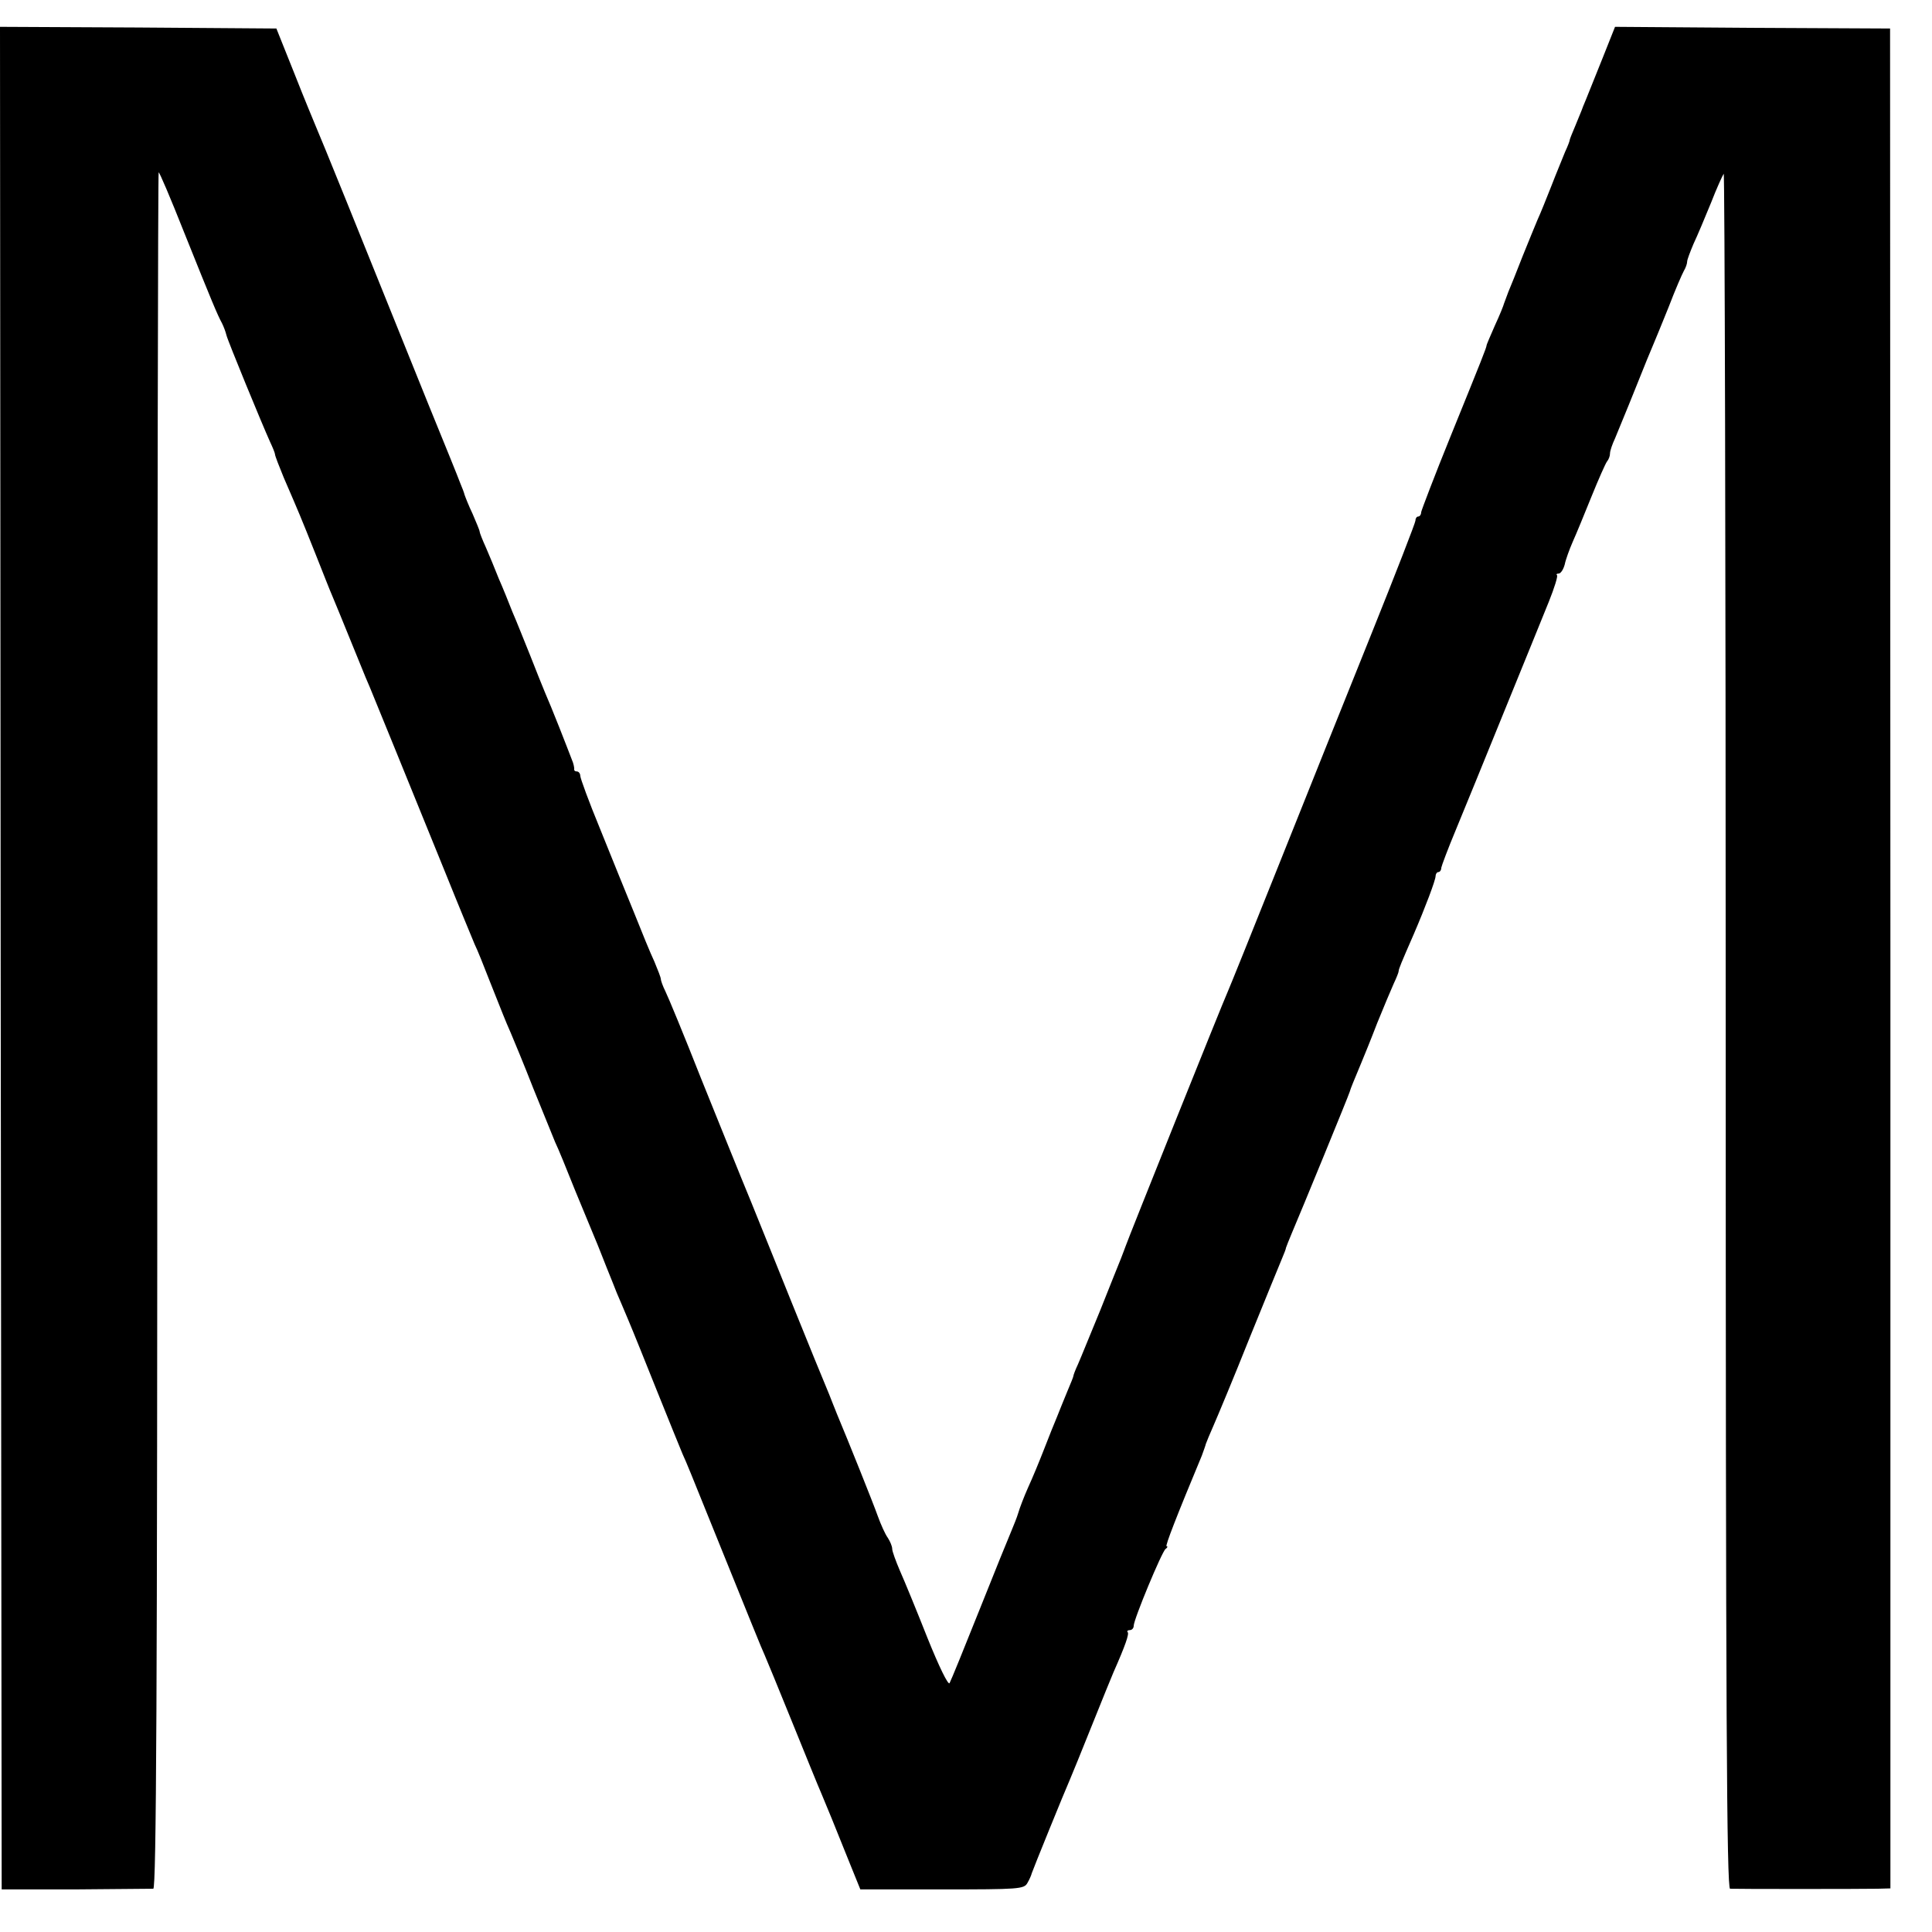
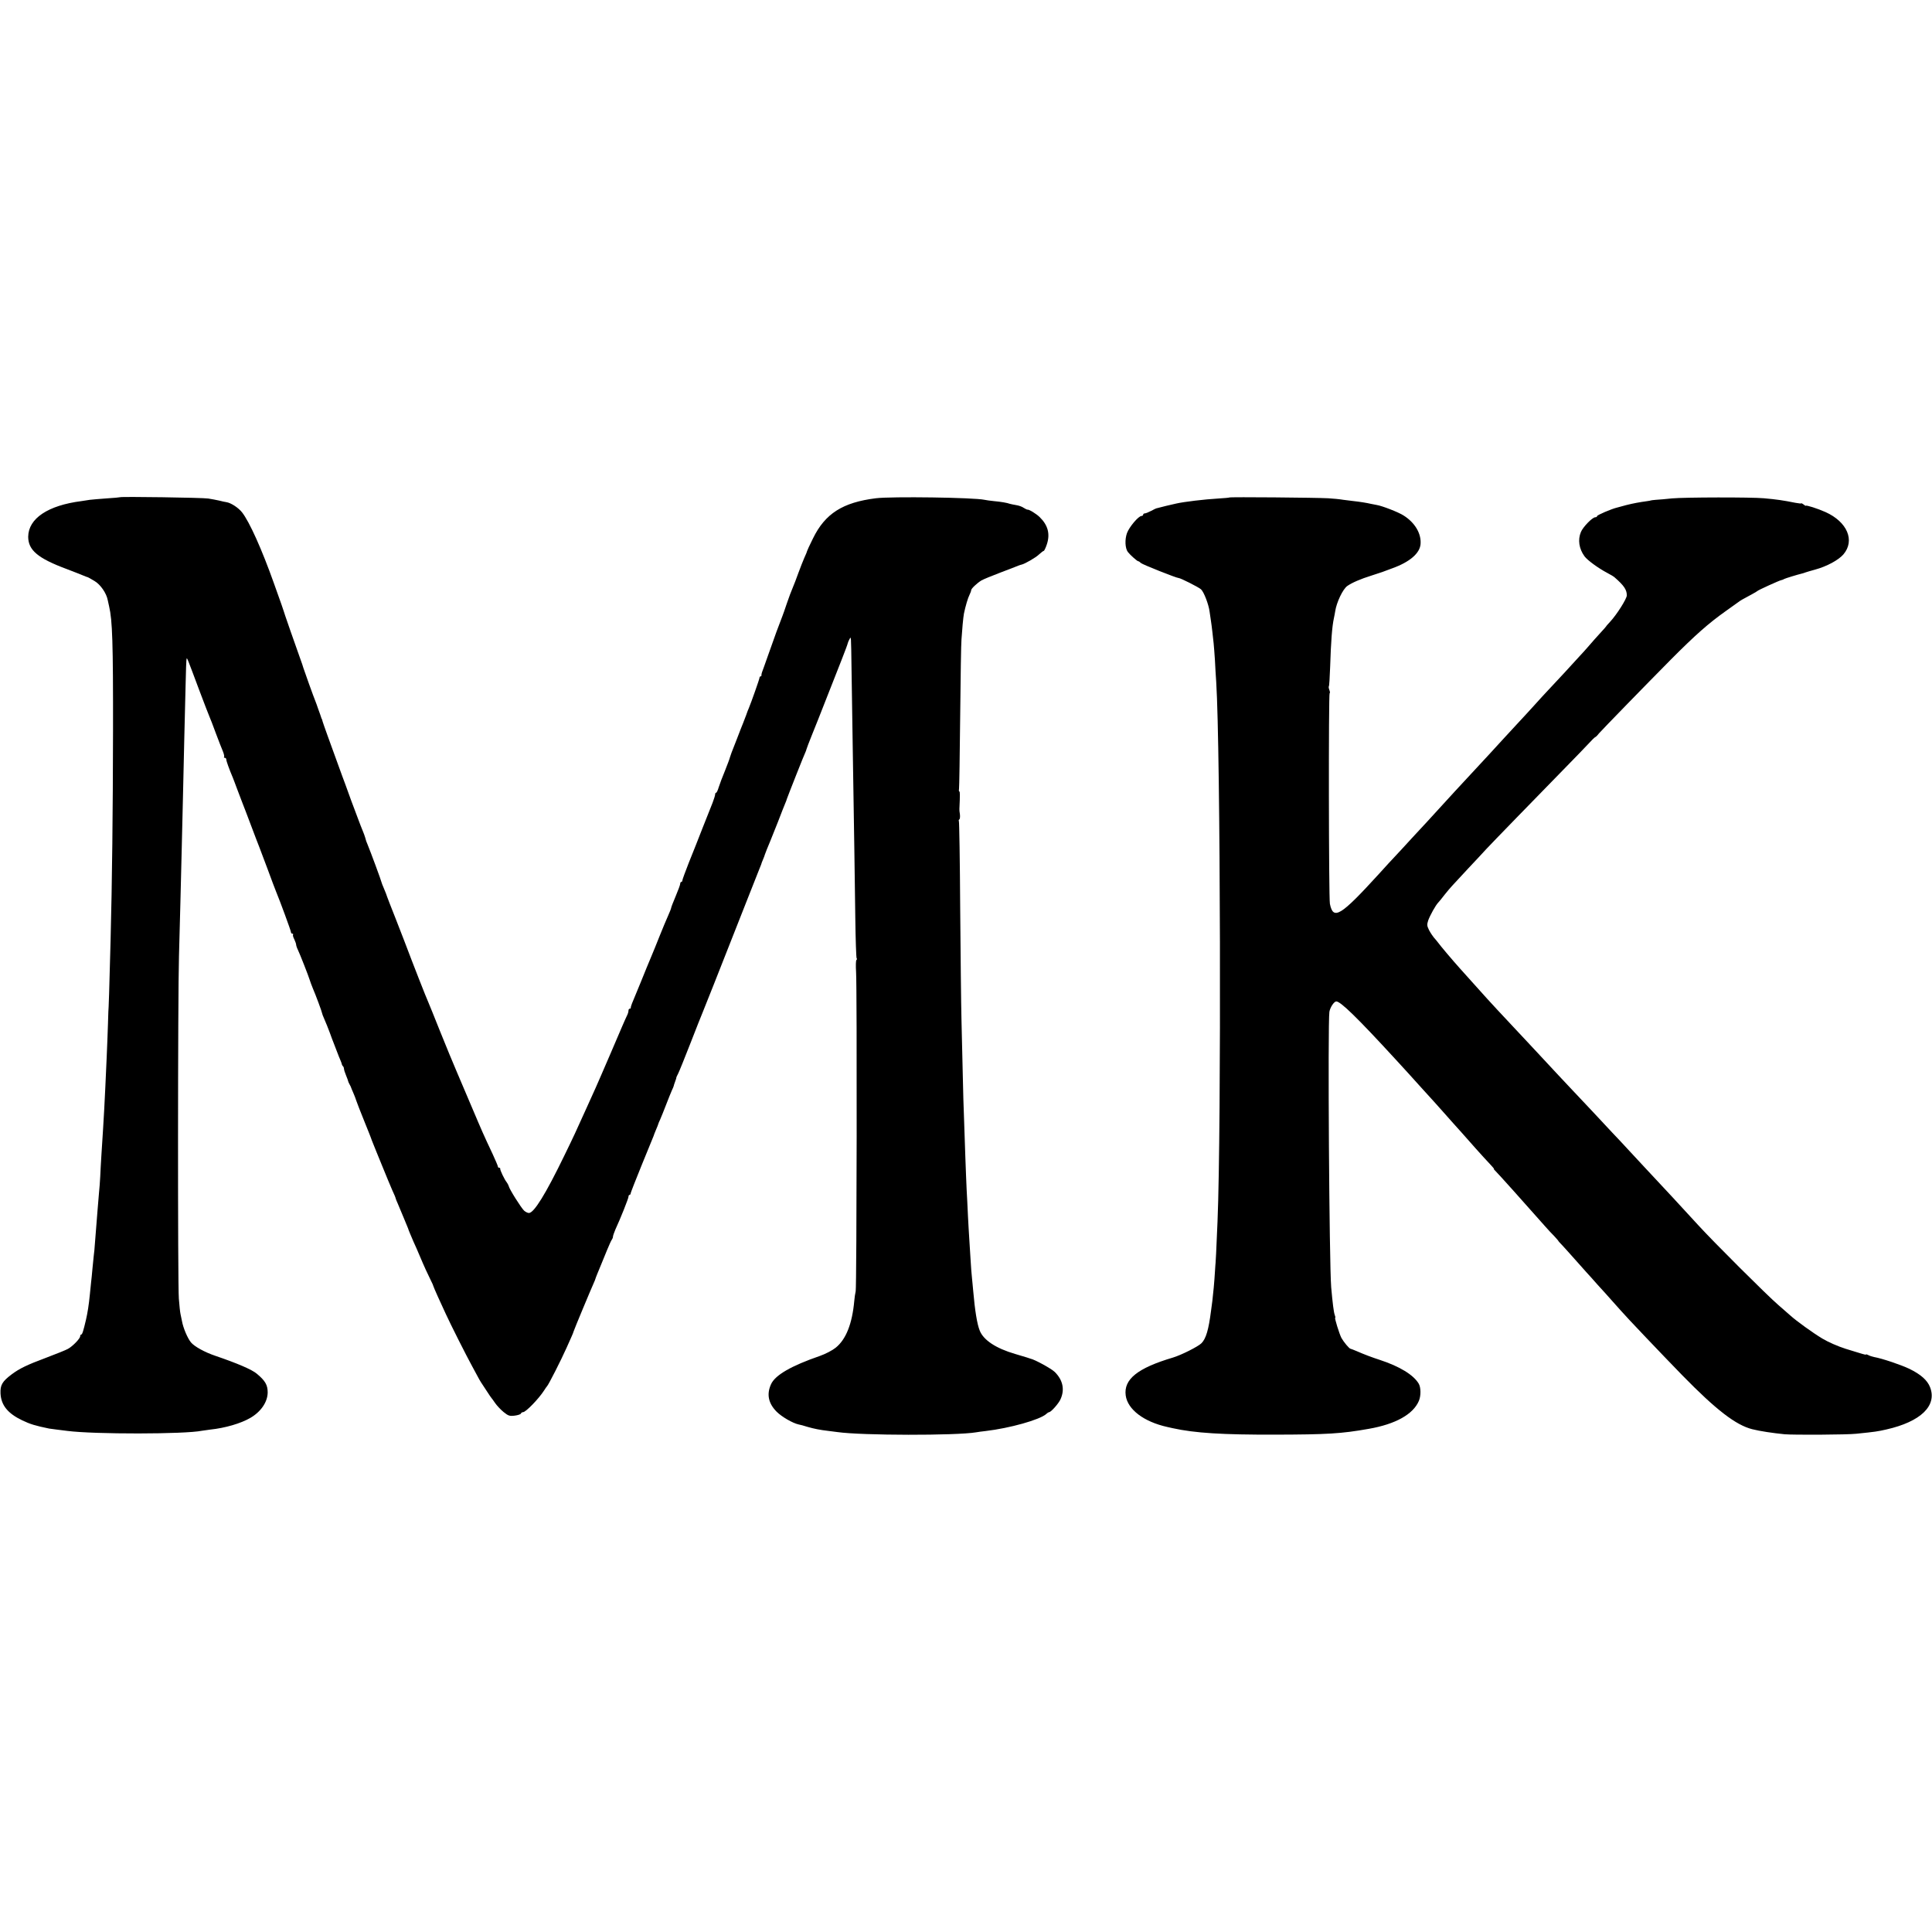
- <svg xmlns="http://www.w3.org/2000/svg" version="1.0" width="576pt" height="576pt" viewBox="0 0 576 576" preserveAspectRatio="xMidYMid meet">
-   <g transform="translate(0,576) scale(0.1,-0.1)" fill="#000000" stroke="none">
-     <path d="M2 2903 l3 -2776 220 0 c121 1 225 2 232 2 9 1 12 570 12 2557 0 1406 2 2558 4 2560 2 2 36 -78 76 -179 85 -212 99 -245 113 -271 5 -10 11 -26 13 -35 4 -17 106 -265 130 -318 8 -17 15 -34 15 -38 0 -4 12 -35 26 -69 45 -104 51 -118 94 -226 23 -58 45 -114 50 -125 7 -17 26 -62 90 -220 4 -11 15 -36 23 -55 16 -39 108 -264 224 -550 41 -102 81 -198 88 -215 8 -16 28 -66 45 -110 40 -100 44 -112 63 -155 8 -19 39 -93 67 -165 29 -71 58 -143 65 -160 8 -16 35 -82 60 -145 26 -63 53 -128 60 -145 7 -16 22 -55 34 -85 12 -30 26 -64 30 -75 5 -11 20 -47 34 -80 14 -33 53 -130 87 -215 34 -85 68 -168 75 -185 8 -16 39 -93 70 -170 136 -336 166 -411 175 -430 5 -11 41 -99 80 -195 39 -96 79 -195 90 -220 20 -48 33 -79 83 -204 l32 -79 244 0 c229 0 244 1 254 19 6 10 12 24 13 29 3 10 98 244 114 280 5 11 34 83 65 160 31 77 60 149 65 160 35 79 47 114 42 119 -3 3 0 6 6 6 7 0 12 6 12 13 0 19 84 221 95 229 6 4 7 8 3 8 -5 0 30 90 105 270 5 14 11 30 12 35 2 6 12 30 23 55 11 25 60 142 107 260 48 118 92 226 98 240 6 14 11 27 11 30 1 3 9 24 18 45 27 63 169 409 172 420 3 11 12 32 34 85 8 19 30 73 48 120 19 47 41 99 49 117 8 17 15 34 15 38 0 6 7 23 45 110 34 79 65 161 65 173 0 6 4 12 8 12 5 0 9 6 9 13 1 6 20 57 43 112 23 55 88 215 145 355 57 140 117 287 133 327 16 40 27 75 24 78 -3 3 -1 5 5 5 6 0 14 12 18 27 3 15 14 45 24 68 10 22 35 83 56 135 21 52 42 99 46 104 5 6 9 16 9 24 0 8 7 28 15 45 7 18 35 84 60 147 25 63 50 124 55 135 5 11 25 61 45 110 19 50 40 98 45 107 6 10 10 22 10 28 0 6 9 29 19 53 11 23 34 78 52 122 17 44 35 83 38 87 3 4 6 -1145 6 -2552 0 -2041 3 -2560 13 -2561 16 -1 391 -1 440 0 l38 1 0 2773 -1 2772 -410 2 -410 3 -37 -93 c-20 -50 -42 -105 -49 -122 -7 -16 -13 -32 -14 -35 -1 -3 -9 -22 -18 -44 -9 -21 -17 -41 -17 -43 0 -3 -6 -19 -14 -36 -7 -18 -26 -63 -41 -102 -15 -38 -33 -83 -41 -100 -7 -16 -27 -66 -45 -110 -17 -44 -36 -91 -42 -105 -5 -14 -11 -29 -13 -35 -1 -5 -13 -35 -27 -65 -13 -30 -25 -57 -25 -60 -1 -8 -12 -36 -107 -270 -48 -118 -87 -221 -88 -227 0 -7 -4 -13 -9 -13 -4 0 -8 -5 -8 -12 0 -6 -59 -158 -131 -337 -72 -179 -196 -488 -275 -686 -79 -198 -148 -369 -153 -380 -14 -30 -302 -749 -305 -760 -2 -5 -8 -22 -14 -37 -6 -15 -34 -84 -62 -155 -29 -70 -58 -142 -66 -160 -8 -17 -14 -33 -14 -36 0 -2 -8 -22 -17 -43 -9 -22 -17 -41 -18 -44 -1 -3 -7 -18 -14 -35 -7 -16 -24 -59 -38 -95 -14 -36 -35 -87 -48 -115 -12 -27 -25 -61 -29 -75 -4 -14 -14 -38 -21 -55 -7 -16 -50 -122 -95 -235 -45 -113 -85 -211 -89 -218 -4 -7 -31 48 -66 135 -32 81 -69 171 -82 200 -12 28 -23 58 -23 65 0 8 -6 22 -13 33 -8 11 -21 40 -30 65 -13 37 -88 224 -122 305 -4 11 -9 22 -10 25 -1 3 -7 18 -13 33 -26 62 -53 129 -113 277 -34 85 -88 218 -119 295 -32 77 -99 244 -150 370 -50 127 -98 243 -106 259 -8 16 -14 33 -14 38 0 4 -9 27 -19 51 -11 23 -38 89 -61 147 -24 58 -69 170 -101 249 -33 80 -59 151 -59 158 0 7 -5 13 -10 13 -6 0 -9 3 -8 8 0 4 -2 16 -7 27 -4 11 -21 54 -37 95 -16 41 -36 89 -43 105 -7 17 -27 66 -44 110 -18 44 -41 103 -53 130 -11 28 -29 73 -41 100 -11 28 -28 69 -38 92 -11 24 -19 45 -19 48 0 4 -10 27 -21 53 -12 25 -22 51 -24 57 -1 5 -7 21 -13 35 -5 14 -48 120 -95 235 -223 554 -320 793 -332 820 -7 17 -38 91 -67 165 l-54 135 -412 3 -412 2 2 -2777z" />
+ <svg xmlns="http://www.w3.org/2000/svg" version="1.0" width="1494pt" height="1494pt" viewBox="0 0 1494 1494" preserveAspectRatio="xMidYMid meet">
+   <g transform="translate(0,1494) scale(0.1,-0.1)" fill="#000000" stroke="none">
+     <path d="M928 11095 c-2 -1 -48 -6 -103 -9 -55 -4 -113 -9 -130 -11 -16 -3 -46 -7 -65 -10 -259 -33 -410 -134 -412 -275 0 -104 74 -167 297 -250 55 -21 114 -44 130 -51 17 -7 32 -13 35 -13 3 -1 26 -14 51 -29 46 -27 92 -94 102 -147 3 -14 8 -36 11 -50 25 -108 31 -275 30 -965 -1 -618 -7 -1163 -19 -1620 -11 -409 -14 -510 -15 -510 -1 0 -3 -58 -5 -130 -2 -71 -7 -188 -10 -260 -17 -383 -20 -436 -41 -760 -3 -55 -8 -129 -9 -165 -2 -36 -6 -94 -10 -130 -3 -36 -8 -90 -10 -120 -4 -56 -12 -156 -21 -265 -2 -33 -6 -76 -9 -95 -2 -19 -6 -64 -10 -100 -3 -36 -8 -85 -11 -110 -2 -25 -7 -65 -9 -89 -8 -82 -18 -144 -30 -196 -20 -86 -29 -115 -37 -115 -4 0 -8 -6 -8 -13 0 -18 -58 -78 -95 -98 -16 -9 -93 -40 -170 -69 -145 -54 -205 -83 -265 -128 -73 -55 -89 -83 -86 -148 5 -91 56 -154 169 -208 61 -29 100 -41 207 -63 8 -1 35 -5 60 -8 25 -3 61 -8 80 -10 209 -27 910 -26 1041 1 13 2 42 6 64 9 116 12 238 48 310 90 83 48 134 123 135 197 0 58 -19 91 -84 145 -39 33 -152 81 -322 139 -80 27 -160 71 -187 103 -26 31 -61 113 -70 166 -3 17 -8 40 -11 53 -3 12 -9 66 -13 120 -9 107 -8 2344 1 2647 3 105 8 291 11 415 3 124 8 306 10 405 2 99 7 288 10 420 3 132 7 330 10 440 3 110 7 294 10 409 2 115 6 210 8 213 5 4 1 15 97 -242 39 -104 76 -199 81 -210 5 -11 27 -67 48 -125 22 -58 46 -121 55 -141 8 -20 12 -39 9 -43 -4 -3 -1 -6 5 -6 7 0 12 -6 12 -14 0 -11 22 -73 51 -141 4 -11 20 -51 34 -90 15 -38 33 -86 40 -105 8 -19 37 -96 65 -170 28 -74 57 -151 65 -170 7 -19 37 -98 66 -175 28 -77 57 -153 64 -170 29 -69 115 -303 115 -313 0 -7 5 -12 11 -12 5 0 8 -4 5 -8 -3 -5 2 -21 10 -36 7 -16 14 -34 14 -41 0 -6 6 -25 14 -41 13 -26 83 -204 90 -229 4 -15 17 -47 26 -70 19 -43 70 -180 70 -188 0 -4 8 -26 19 -50 10 -23 29 -69 41 -102 12 -33 25 -69 30 -80 4 -11 15 -40 25 -65 9 -25 22 -56 28 -70 6 -14 11 -28 11 -32 1 -3 4 -10 9 -14 4 -4 7 -13 7 -19 0 -7 7 -30 16 -51 9 -22 16 -41 16 -44 0 -3 5 -14 11 -25 6 -11 12 -22 12 -25 1 -3 8 -21 17 -41 9 -20 19 -47 23 -60 4 -13 32 -85 62 -159 30 -74 56 -139 57 -145 2 -5 8 -21 14 -35 5 -14 35 -86 65 -160 30 -74 66 -161 80 -193 15 -31 27 -61 27 -65 1 -4 8 -23 17 -42 8 -19 29 -69 46 -110 17 -41 32 -77 33 -80 1 -7 20 -52 42 -103 11 -23 32 -71 47 -107 34 -81 63 -144 87 -192 11 -21 19 -40 19 -43 0 -2 16 -40 35 -82 20 -43 47 -103 61 -133 36 -79 159 -323 204 -405 21 -38 42 -77 46 -85 4 -8 14 -26 23 -40 9 -14 30 -45 46 -70 16 -25 31 -47 34 -50 3 -3 16 -21 29 -40 13 -19 42 -50 65 -69 36 -29 46 -33 86 -28 24 3 46 10 48 16 2 6 10 11 17 11 21 0 120 102 162 167 9 15 20 30 23 33 12 12 110 205 150 295 12 28 29 66 38 85 9 19 17 40 18 45 2 10 133 324 156 375 6 14 12 27 12 30 1 6 23 60 46 115 9 22 30 72 45 110 16 39 32 74 37 80 4 5 8 15 8 22 0 7 9 32 19 56 40 86 101 240 101 253 0 8 4 14 8 14 5 0 9 6 9 13 1 6 40 107 87 222 48 116 88 215 90 220 1 6 10 27 19 49 9 21 17 41 17 43 0 3 7 19 15 36 8 18 28 68 45 112 17 44 37 94 45 112 8 17 15 33 15 36 0 3 5 18 11 34 6 15 10 29 9 31 0 1 6 15 14 30 8 15 51 122 96 237 45 116 86 219 91 230 12 27 106 266 354 895 42 107 82 206 87 220 6 14 12 30 14 35 1 6 8 24 15 40 7 17 13 32 13 35 2 7 26 68 42 105 7 17 34 84 60 150 25 66 51 131 57 145 6 14 11 27 11 30 3 11 139 356 145 365 3 6 6 15 7 20 1 6 20 55 42 110 23 55 74 186 115 290 41 105 94 240 118 300 24 61 44 115 45 122 1 6 7 19 13 30 13 23 12 41 16 -242 2 -126 6 -392 9 -590 11 -658 16 -1027 20 -1327 2 -163 7 -301 10 -307 4 -5 3 -12 -1 -14 -5 -3 -6 -45 -3 -94 8 -125 5 -2432 -3 -2468 -4 -16 -9 -50 -11 -75 -16 -177 -64 -298 -144 -362 -25 -20 -78 -48 -121 -63 -223 -77 -348 -149 -379 -220 -35 -77 -20 -147 43 -211 41 -41 125 -89 170 -99 11 -2 43 -10 70 -19 48 -14 97 -24 160 -31 17 -2 48 -6 70 -9 188 -27 919 -28 1073 -2 15 3 48 7 74 10 187 22 419 87 469 132 8 8 19 14 22 14 14 0 74 67 88 100 34 75 18 149 -45 211 -27 26 -154 96 -189 103 -7 2 -19 6 -27 9 -8 3 -49 15 -90 27 -148 43 -245 107 -274 181 -20 50 -37 151 -51 314 -2 28 -7 70 -9 95 -3 25 -8 90 -11 145 -3 55 -8 127 -10 160 -2 33 -7 112 -10 175 -3 63 -7 153 -10 200 -2 47 -7 159 -10 250 -3 91 -8 224 -10 295 -3 72 -8 227 -10 345 -3 118 -7 310 -10 425 -3 116 -7 506 -10 868 -2 362 -7 662 -10 667 -3 5 -1 11 4 14 4 3 6 20 4 38 -3 18 -5 38 -4 43 5 109 5 135 -1 135 -3 0 -4 8 -2 18 2 9 6 262 9 562 3 300 7 568 10 595 2 28 6 79 9 115 3 36 8 74 10 85 12 58 31 122 43 145 7 14 13 30 13 36 0 12 44 54 80 76 14 8 79 35 145 60 66 25 129 49 140 54 11 4 22 8 25 8 24 5 111 55 134 78 17 15 33 28 37 28 4 0 15 23 24 50 27 81 9 149 -56 212 -26 25 -82 60 -94 57 -4 0 -16 6 -29 14 -12 9 -38 18 -58 21 -19 3 -41 8 -49 10 -21 8 -69 16 -124 21 -27 3 -60 7 -72 10 -79 18 -720 27 -840 12 -256 -32 -392 -118 -486 -310 -26 -52 -47 -98 -47 -101 0 -4 -9 -25 -20 -49 -10 -23 -31 -76 -46 -117 -15 -41 -34 -93 -44 -115 -10 -22 -30 -76 -45 -120 -15 -44 -30 -89 -35 -100 -28 -71 -56 -147 -115 -315 -20 -58 -40 -112 -43 -120 -3 -8 -4 -18 -4 -22 1 -5 -2 -8 -6 -8 -5 0 -9 -6 -9 -12 -1 -12 -64 -190 -82 -233 -5 -11 -15 -36 -21 -55 -7 -19 -19 -48 -25 -65 -7 -16 -27 -68 -45 -115 -18 -47 -37 -96 -43 -110 -5 -14 -11 -31 -13 -38 -1 -7 -18 -52 -37 -100 -20 -48 -42 -106 -49 -129 -7 -24 -16 -43 -20 -43 -5 0 -8 -6 -8 -14 0 -7 -9 -35 -19 -62 -11 -27 -45 -114 -77 -194 -31 -80 -79 -201 -107 -270 -27 -69 -50 -131 -50 -137 0 -7 -4 -13 -9 -13 -4 0 -8 -6 -8 -14 0 -8 -16 -51 -35 -96 -19 -45 -35 -86 -35 -91 0 -4 -11 -32 -24 -61 -13 -29 -43 -100 -66 -158 -23 -58 -52 -130 -65 -160 -13 -30 -49 -118 -80 -195 -32 -77 -62 -151 -68 -165 -5 -14 -10 -28 -9 -32 1 -5 -3 -8 -8 -8 -6 0 -10 -7 -10 -15 0 -8 -4 -23 -9 -33 -17 -35 -41 -91 -129 -297 -50 -115 -101 -235 -115 -265 -14 -30 -45 -100 -70 -155 -86 -191 -100 -221 -173 -371 -144 -297 -235 -444 -274 -444 -9 0 -26 8 -37 18 -22 20 -116 169 -119 190 -2 7 -9 21 -16 30 -17 21 -52 94 -50 105 1 4 -3 7 -8 7 -6 0 -10 4 -10 10 0 5 -19 49 -41 97 -69 146 -84 181 -159 358 -40 94 -92 217 -117 275 -25 58 -84 200 -130 315 -46 116 -88 219 -93 230 -12 25 -110 274 -184 470 -32 83 -62 159 -66 170 -22 54 -75 191 -75 195 -1 3 -9 22 -18 44 -9 21 -17 41 -17 44 0 7 -83 232 -109 295 -6 12 -13 33 -16 47 -4 14 -13 39 -20 55 -7 17 -23 57 -35 90 -13 33 -26 69 -30 80 -8 19 -30 80 -69 188 -11 28 -35 95 -54 147 -64 175 -118 325 -122 340 -2 8 -4 16 -5 18 -2 1 -3 5 -5 10 -1 4 -5 16 -9 27 -4 11 -12 34 -18 50 -5 17 -14 39 -18 50 -12 28 -91 248 -94 260 -1 6 -14 44 -29 85 -44 123 -107 304 -112 320 -2 8 -16 49 -30 90 -15 41 -40 113 -57 160 -92 259 -189 476 -247 549 -29 36 -86 73 -121 78 -8 1 -33 6 -55 12 -22 5 -60 12 -85 16 -43 7 -675 16 -682 10z" />
+     <path d="M9507 11093 c-2 -2 -41 -5 -86 -8 -105 -6 -265 -25 -326 -39 -42 -9 -120 -28 -133 -32 -7 -2 -14 -4 -17 -4 -3 0 -22 -9 -42 -20 -21 -11 -43 -20 -50 -20 -7 0 -13 -4 -13 -10 0 -5 -6 -10 -13 -10 -23 0 -94 -84 -112 -132 -18 -50 -15 -118 7 -147 18 -23 72 -71 80 -71 4 0 13 -6 21 -14 11 -11 275 -116 292 -116 14 0 153 -70 172 -87 22 -19 60 -117 67 -175 3 -18 7 -49 10 -68 3 -19 8 -57 11 -85 3 -27 7 -68 10 -90 2 -22 7 -80 10 -130 2 -49 7 -126 10 -170 33 -519 40 -3451 10 -4170 -10 -235 -14 -320 -15 -320 0 0 -3 -31 -5 -70 -4 -71 -14 -179 -20 -225 -2 -14 -6 -47 -10 -75 -19 -149 -39 -216 -74 -252 -26 -26 -157 -92 -221 -111 -273 -81 -382 -168 -365 -293 15 -109 141 -204 323 -244 12 -3 30 -7 40 -9 173 -38 386 -51 792 -50 402 1 511 7 725 45 206 36 343 112 387 216 17 40 16 104 -1 133 -40 68 -148 134 -301 184 -59 19 -125 44 -177 67 -24 10 -46 19 -49 19 -10 0 -53 52 -71 84 -16 31 -55 156 -48 156 3 0 1 10 -4 23 -7 19 -16 88 -27 212 -15 181 -27 2031 -14 2130 5 33 35 80 53 81 33 1 164 -127 457 -446 110 -120 92 -100 200 -220 47 -52 92 -101 100 -110 8 -9 42 -47 75 -84 33 -38 65 -74 71 -80 17 -18 104 -116 179 -201 39 -44 87 -96 107 -117 20 -21 34 -38 31 -38 -3 0 3 -8 13 -17 16 -15 228 -251 384 -428 19 -22 50 -55 68 -73 17 -19 32 -35 32 -37 0 -2 15 -19 33 -37 17 -19 61 -67 97 -108 36 -40 76 -85 90 -101 14 -15 53 -58 86 -96 34 -37 84 -92 110 -122 27 -30 57 -63 67 -75 39 -46 324 -345 476 -501 262 -268 414 -385 541 -417 59 -15 159 -30 250 -39 69 -6 487 -4 555 4 148 15 166 18 232 33 266 60 394 184 338 327 -21 54 -72 99 -160 142 -65 31 -210 80 -272 91 -14 3 -34 9 -45 15 -10 5 -18 8 -18 5 0 -3 -12 -1 -27 4 -16 4 -74 23 -131 40 -60 19 -135 52 -180 79 -72 43 -202 137 -247 178 -11 10 -54 47 -95 83 -87 75 -498 485 -615 613 -115 126 -292 317 -418 451 -21 23 -74 79 -117 126 -43 47 -102 110 -132 141 -29 31 -98 105 -153 164 -55 58 -129 137 -165 175 -56 59 -110 117 -281 301 -42 45 -245 262 -289 309 -38 41 -112 121 -205 226 -33 37 -73 81 -88 98 -53 59 -148 171 -172 204 -5 7 -18 22 -27 32 -9 11 -26 36 -37 57 -17 34 -17 43 -7 75 14 39 58 119 79 140 7 7 28 33 47 58 19 24 46 56 60 71 14 15 71 76 126 136 56 59 118 126 138 148 32 35 386 399 646 665 47 48 109 112 138 143 29 32 55 57 58 57 3 0 16 12 28 28 28 32 362 375 556 571 191 192 291 280 423 374 45 32 89 63 98 70 15 12 34 23 109 63 19 10 37 21 40 24 6 7 171 82 185 84 5 1 15 4 20 8 8 5 106 35 140 43 6 1 17 5 25 8 8 3 42 13 75 22 92 25 182 74 220 118 91 107 30 251 -138 327 -60 27 -151 56 -153 49 0 -2 -8 2 -17 10 -10 7 -17 11 -17 9 0 -3 -21 -1 -47 4 -95 19 -143 26 -243 35 -97 9 -612 8 -710 -1 -47 -5 -103 -10 -125 -11 -22 -2 -40 -4 -40 -5 0 -1 -12 -3 -26 -5 -65 -9 -108 -17 -164 -31 -33 -9 -64 -17 -70 -19 -43 -10 -155 -58 -155 -66 0 -5 -6 -9 -14 -9 -22 0 -95 -75 -111 -114 -25 -60 -15 -129 28 -188 22 -30 105 -91 177 -129 25 -13 50 -28 56 -34 72 -63 94 -95 94 -139 0 -26 -77 -148 -129 -204 -17 -18 -31 -34 -31 -36 0 -1 -21 -25 -46 -52 -25 -27 -64 -71 -87 -98 -23 -26 -55 -63 -72 -80 -16 -18 -70 -77 -120 -131 -49 -53 -106 -114 -125 -134 -19 -20 -69 -74 -110 -120 -41 -45 -93 -102 -115 -125 -22 -24 -76 -82 -120 -130 -44 -48 -93 -102 -110 -120 -97 -105 -245 -265 -266 -287 -42 -46 -183 -200 -214 -234 -16 -17 -68 -73 -115 -124 -47 -51 -105 -115 -130 -141 -25 -26 -81 -87 -125 -136 -300 -329 -355 -362 -381 -233 -9 46 -11 1629 -2 1629 4 0 3 11 -2 24 -5 13 -7 26 -4 29 3 2 7 71 10 153 6 192 15 311 29 374 4 18 8 41 10 53 10 68 59 172 94 196 36 25 102 54 186 80 39 13 77 25 85 28 8 3 44 16 78 29 133 48 211 115 217 186 7 81 -43 166 -130 221 -39 26 -169 76 -209 82 -12 2 -32 6 -46 9 -28 7 -92 17 -132 21 -14 2 -50 6 -80 10 -29 5 -82 10 -118 12 -88 5 -759 11 -763 6z" />
  </g>
</svg>
